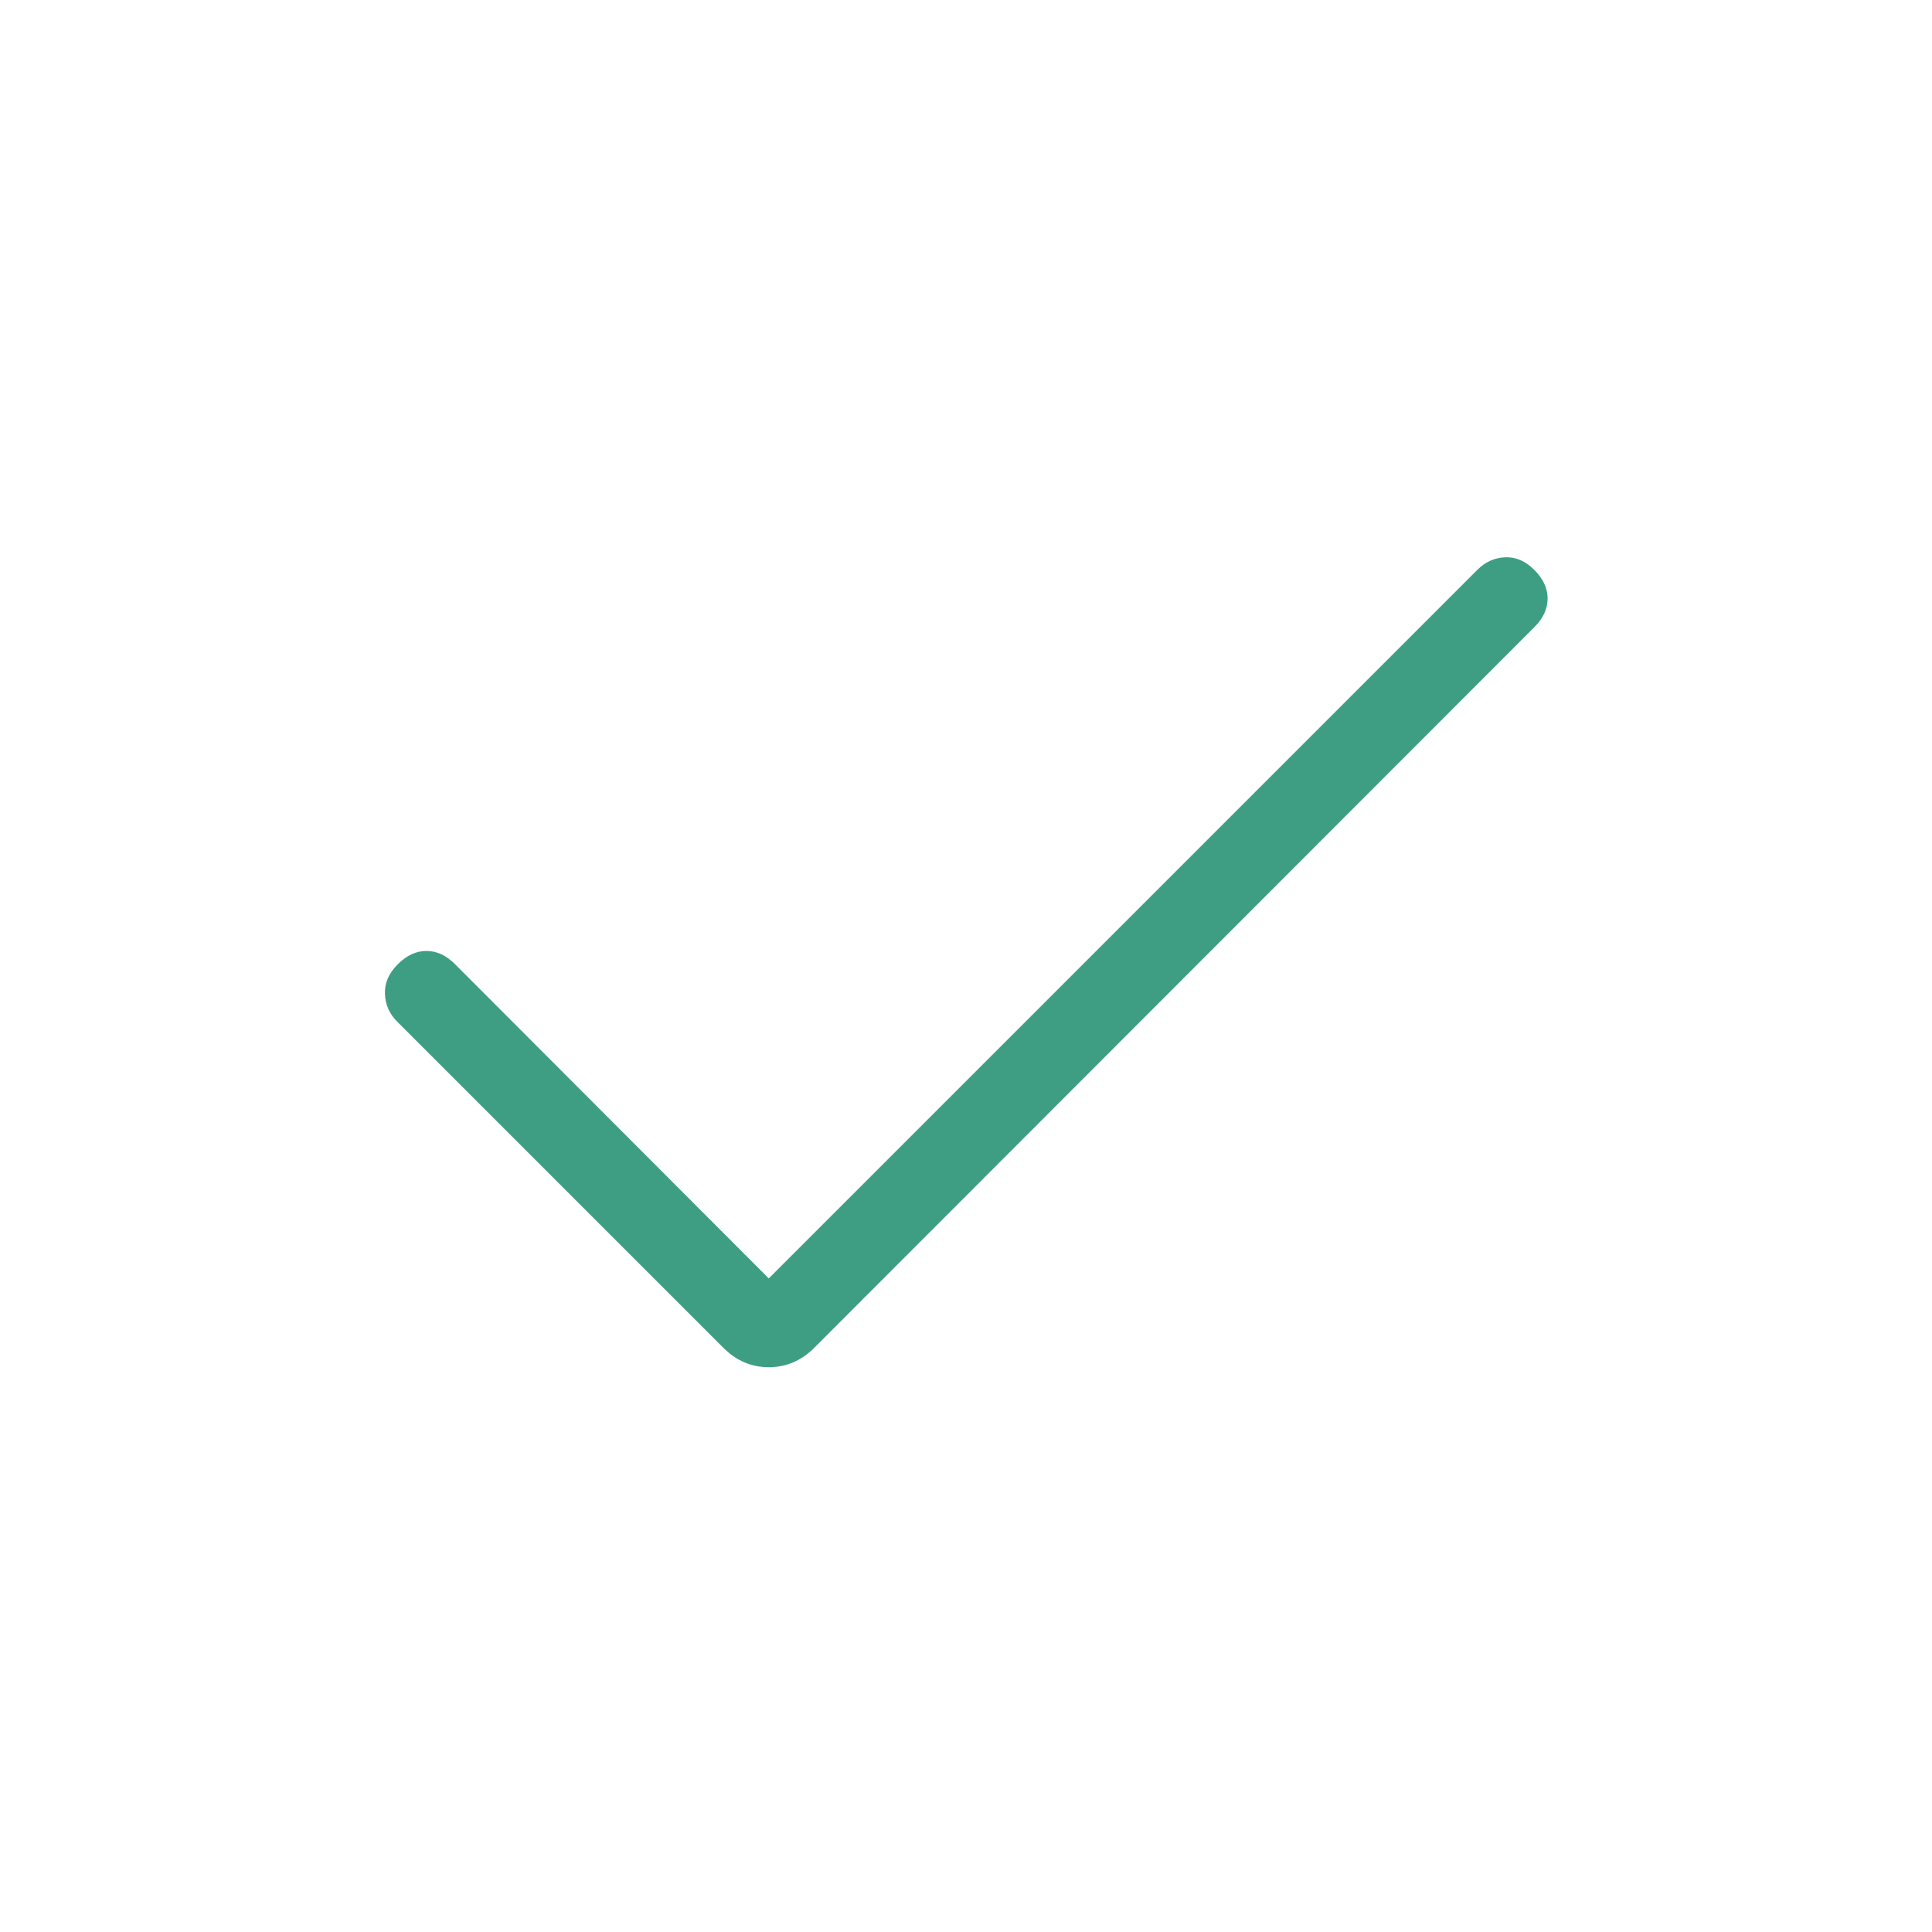
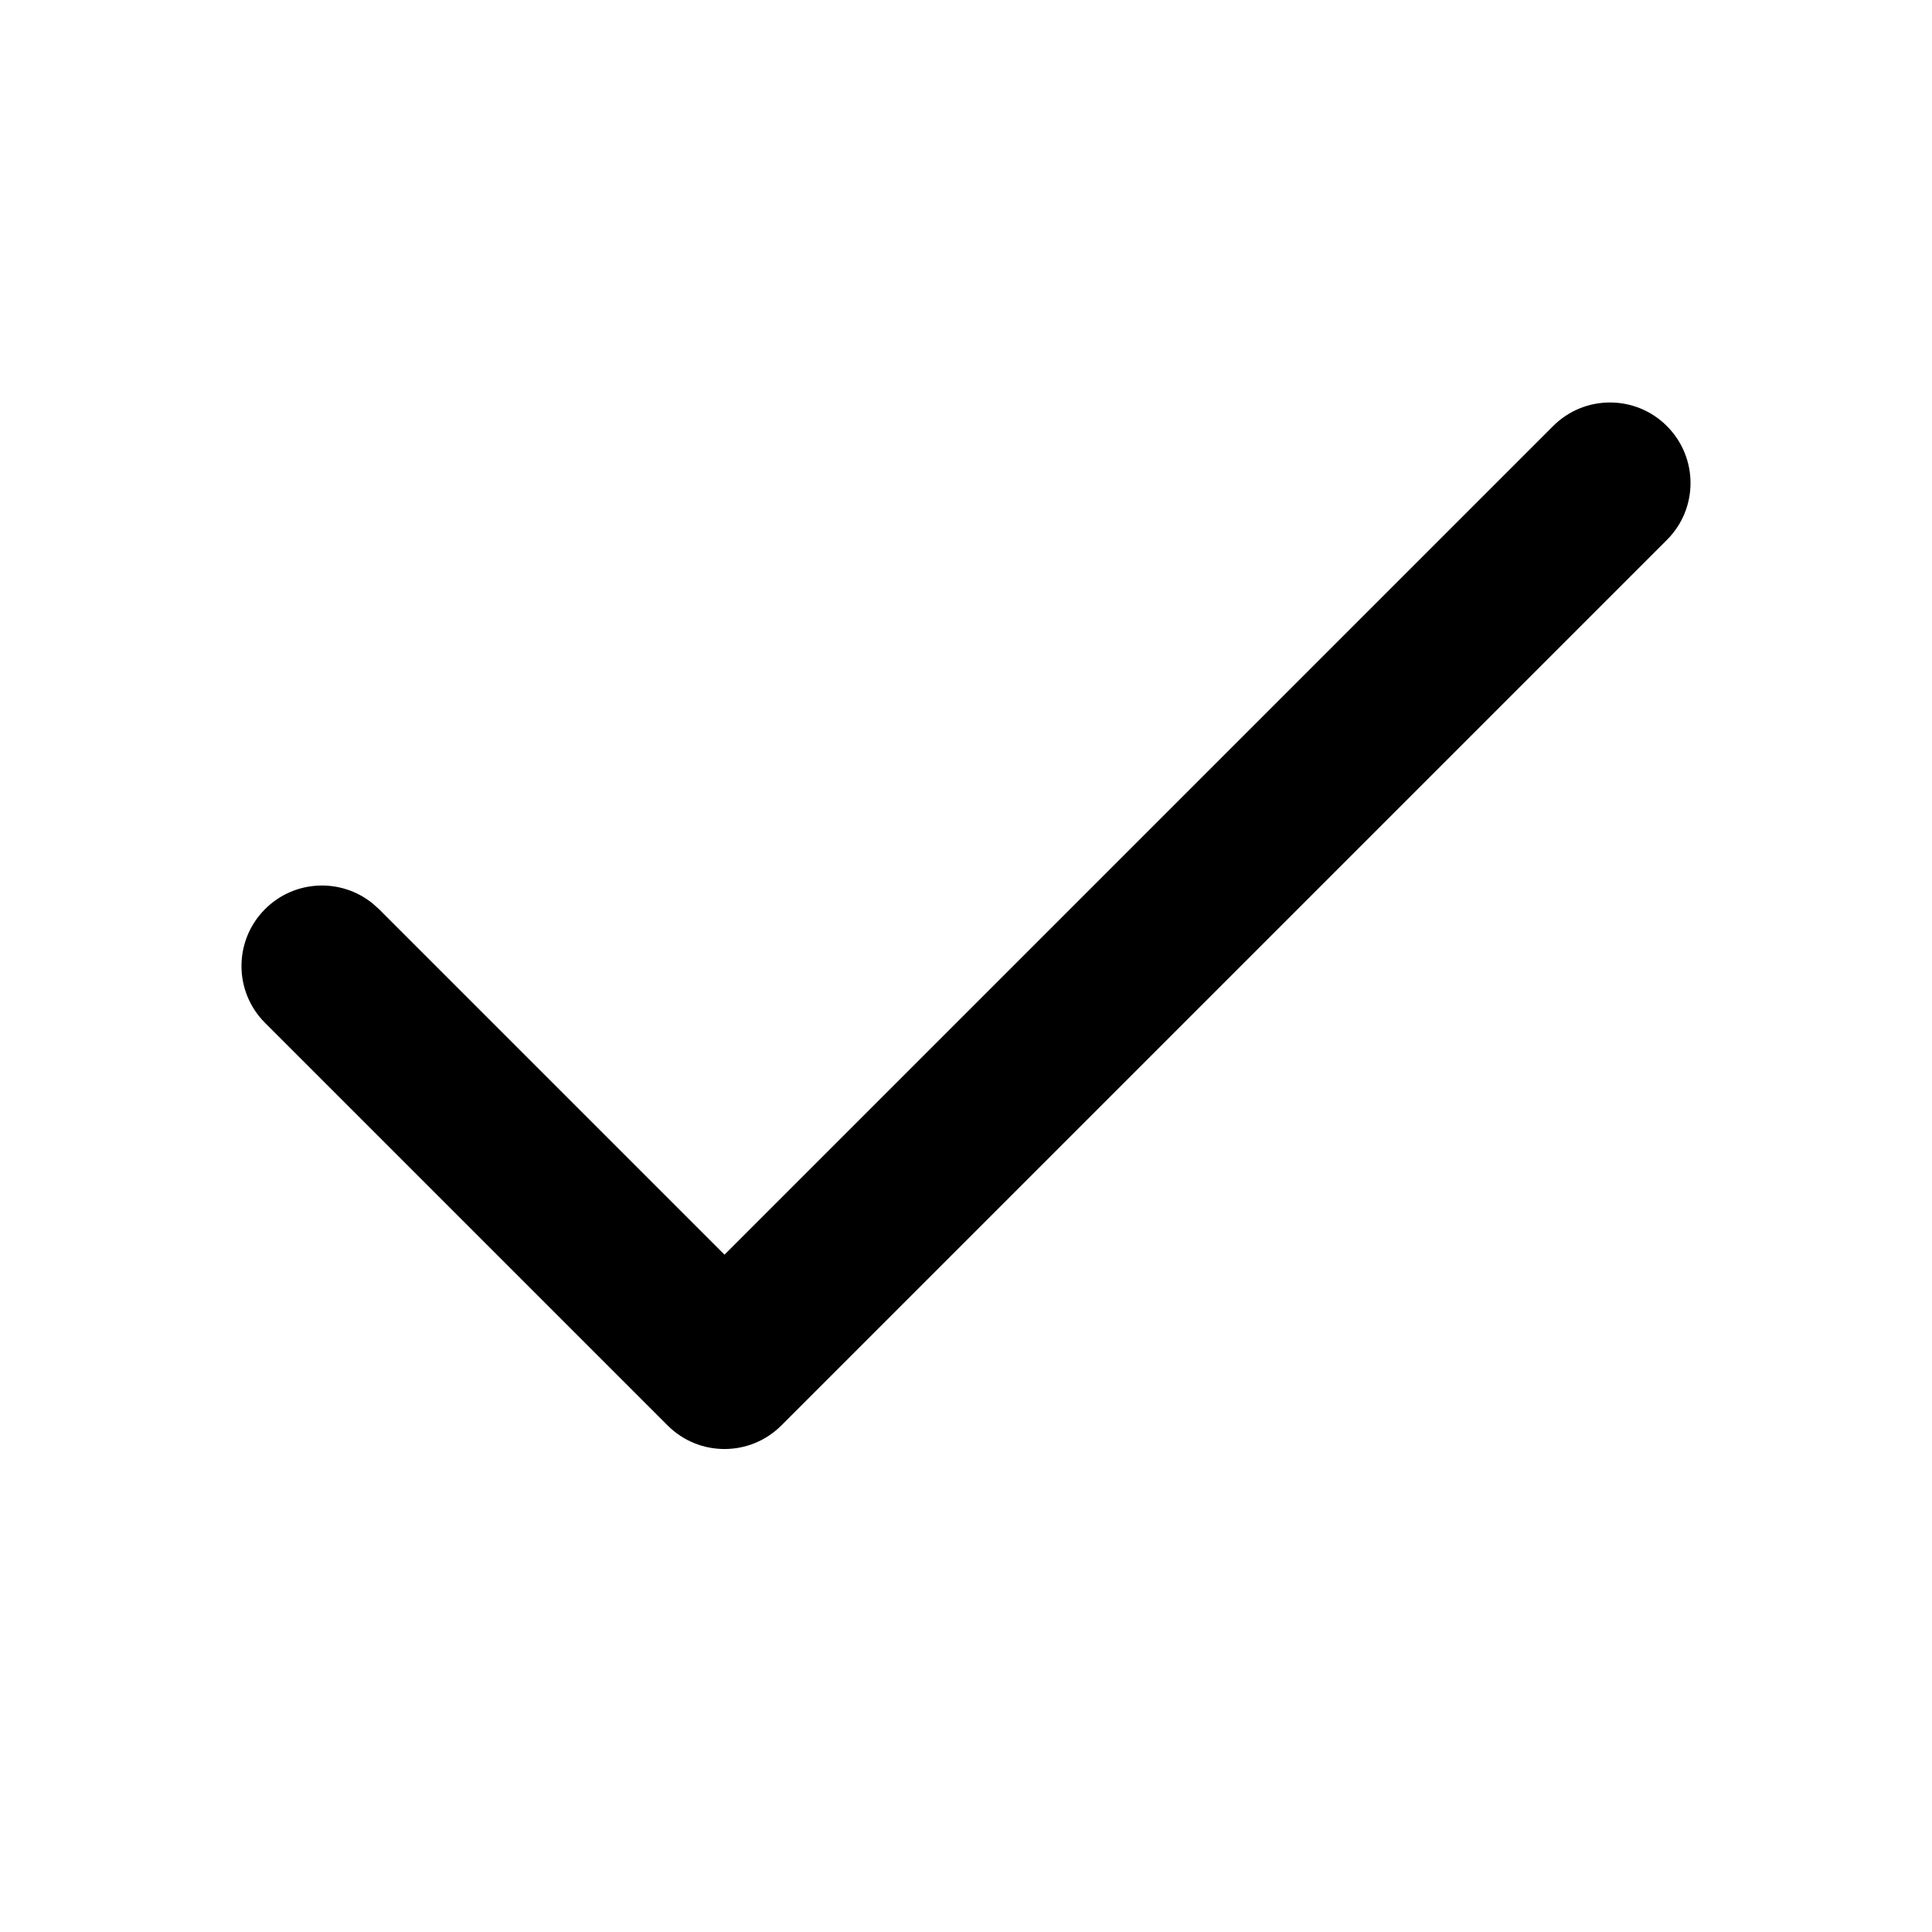
<svg xmlns="http://www.w3.org/2000/svg" width="24" height="24" viewBox="0 0 24 24" fill="none">
-   <mask id="mask0_233_376" style="mask-type:alpha" maskUnits="userSpaceOnUse" x="0" y="0" width="24" height="24">
-     <rect width="24" height="24" fill="#D9D9D9" />
-   </mask>
-   <g mask="url(#mask0_233_376)">
-     <path d="M9.55 15.881L18.352 7.079C18.449 6.981 18.564 6.929 18.696 6.923C18.828 6.917 18.949 6.968 19.059 7.079C19.17 7.189 19.225 7.308 19.225 7.435C19.225 7.563 19.17 7.682 19.059 7.792L10.116 16.742C9.954 16.904 9.765 16.984 9.55 16.984C9.335 16.984 9.146 16.904 8.985 16.742L4.935 12.692C4.837 12.595 4.786 12.479 4.782 12.345C4.777 12.211 4.83 12.089 4.941 11.979C5.051 11.868 5.17 11.813 5.297 11.813C5.425 11.813 5.544 11.868 5.654 11.979L9.55 15.881Z" fill="#3E9E83" />
-   </g>
+   <path d="M19.293 5.293C19.683 4.902 20.317 4.902 20.707 5.293C21.098 5.684 21.098 6.317 20.707 6.707L9.707 17.707C9.316 18.098 8.683 18.098 8.293 17.707L3.293 12.707C2.902 12.317 2.902 11.684 3.293 11.293C3.659 10.927 4.238 10.904 4.631 11.225L4.707 11.293L9 15.586L19.293 5.293Z" fill="black" />
</svg>
